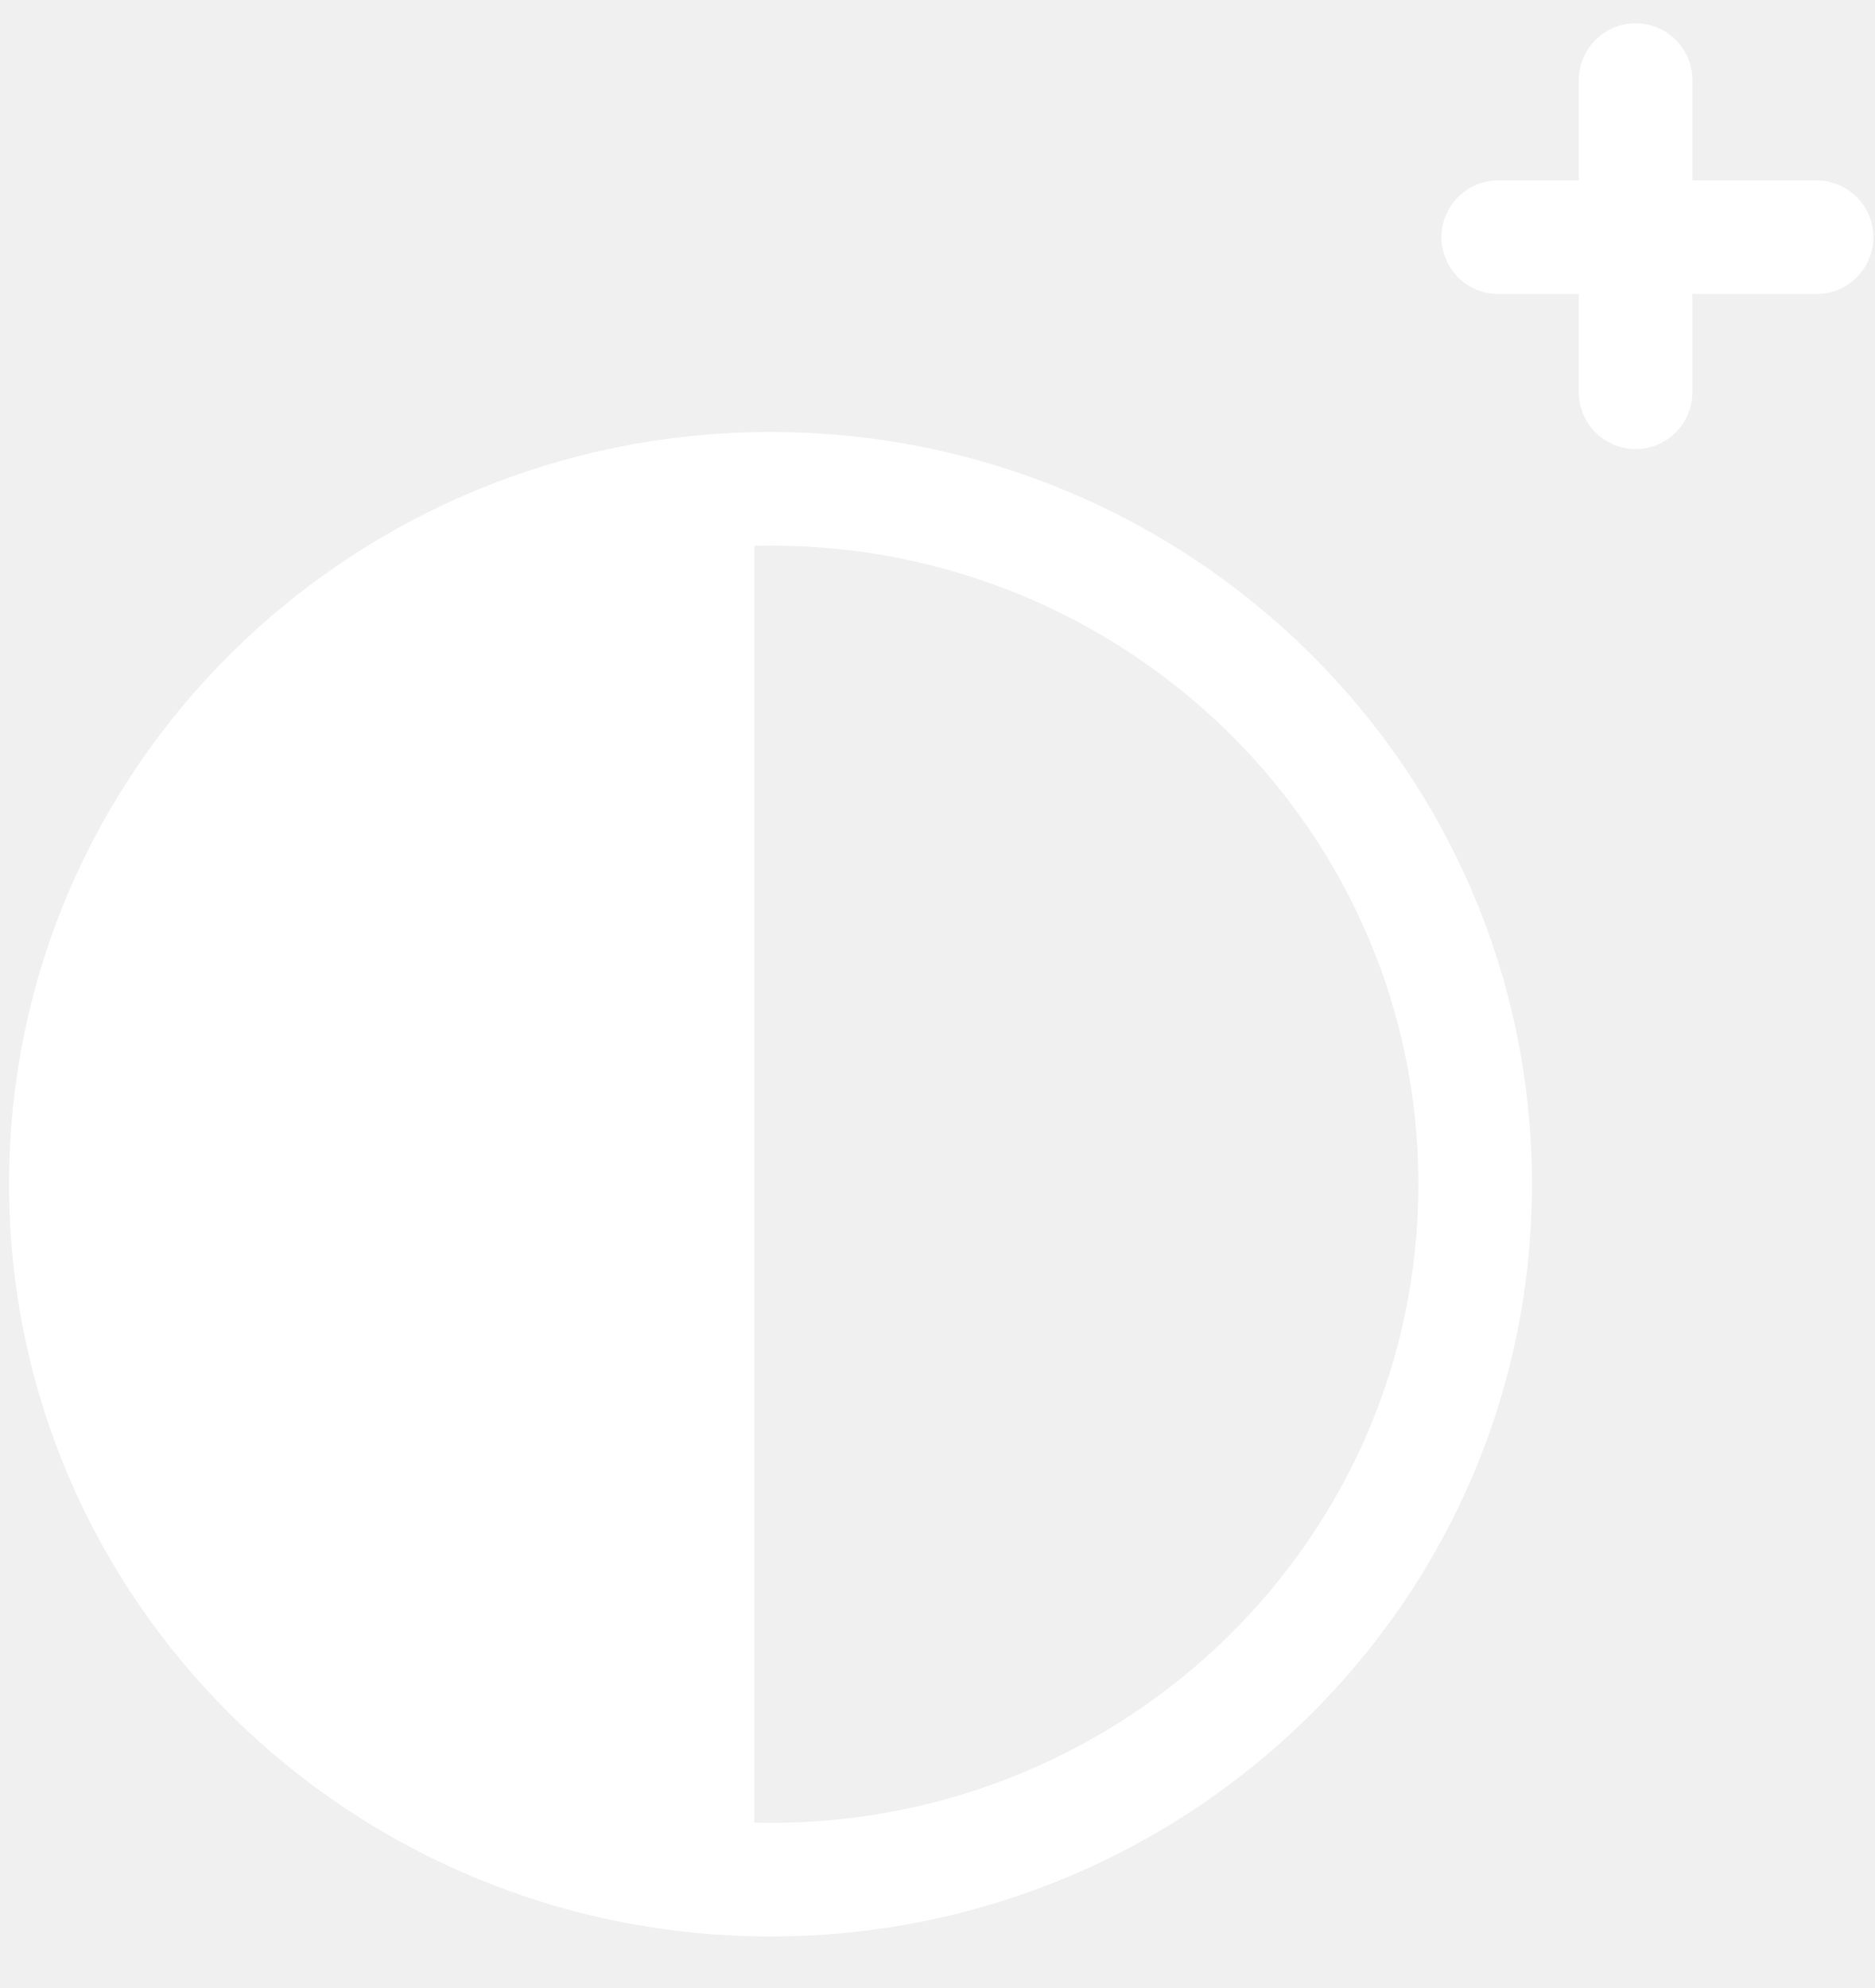
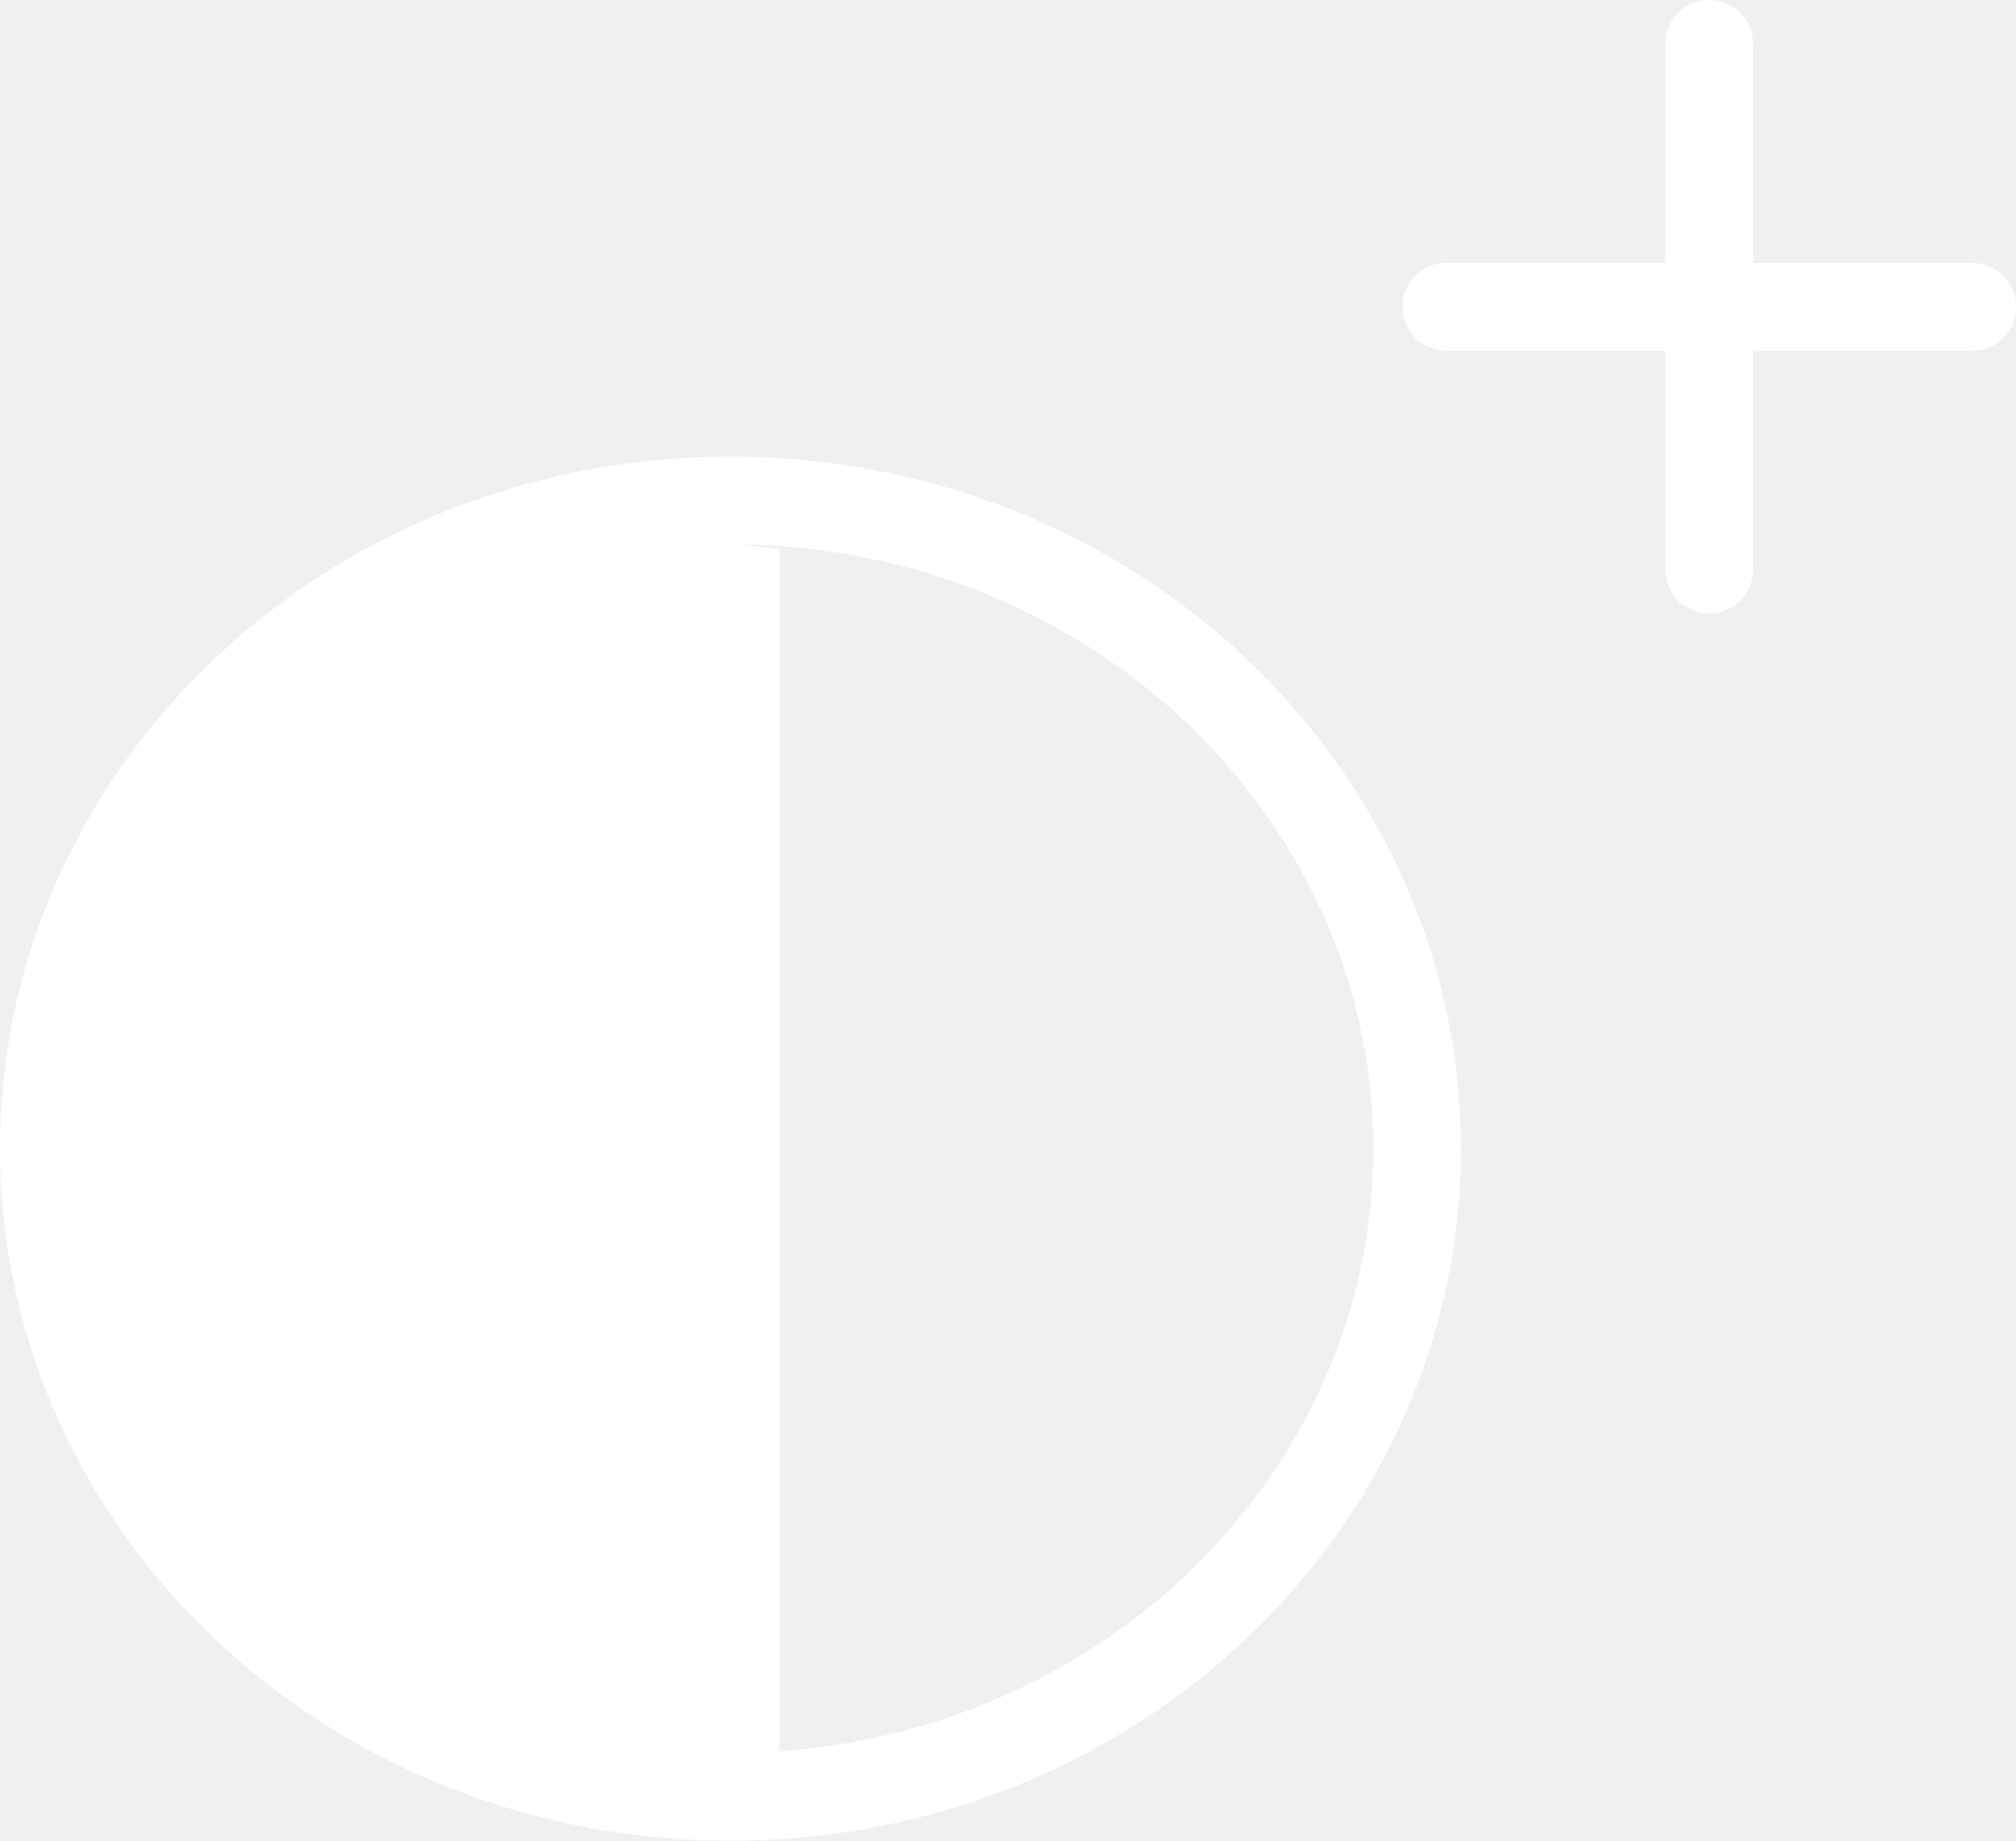
- <svg xmlns="http://www.w3.org/2000/svg" width="33" height="35" viewBox="0 0 33 35" fill="none">
-   <path d="M13.566 33.093C20.405 33.093 25.973 27.625 25.973 20.849C25.973 14.074 20.405 8.605 13.566 8.605C6.727 8.605 1.159 14.074 1.159 20.849C1.159 27.625 6.727 33.093 13.566 33.093Z" stroke="white" stroke-width="2" />
-   <path d="M13.28 32.936V9.324C9.383 9.449 1.512 11.91 1.208 20.755C0.903 29.601 9.129 32.561 13.28 32.936Z" fill="white" />
-   <line x1="28.797" y1="1.41" x2="28.797" y2="6.906" stroke="white" stroke-width="2" stroke-linecap="round" />
-   <line x1="26.379" y1="4.176" x2="31.983" y2="4.176" stroke="white" stroke-width="2" stroke-linecap="round" />
+ <svg xmlns="http://www.w3.org/2000/svg" width="23" height="21" viewBox="0 0 23 21" fill="none">
+   <path d="M8.889 20.474V6.263C5 5.737 0.556 7.842 0.556 12.579C1.111 17.842 2.778 20.474 8.889 20.474Z" fill="white" />
+   <path d="M16.167 13.105C16.167 17.164 12.685 20.5 8.333 20.5C3.981 20.5 0.5 17.164 0.5 13.105C0.5 9.046 3.981 5.71 8.333 5.71C12.685 5.71 16.167 9.046 16.167 13.105Z" stroke="white" />
+   <line x1="16.5" y1="3.5" x2="22.5" y2="3.5" stroke="white" stroke-linecap="round" />
+   <line x1="19.5" y1="0.5" x2="19.5" y2="6.5" stroke="white" stroke-linecap="round" />
</svg>
